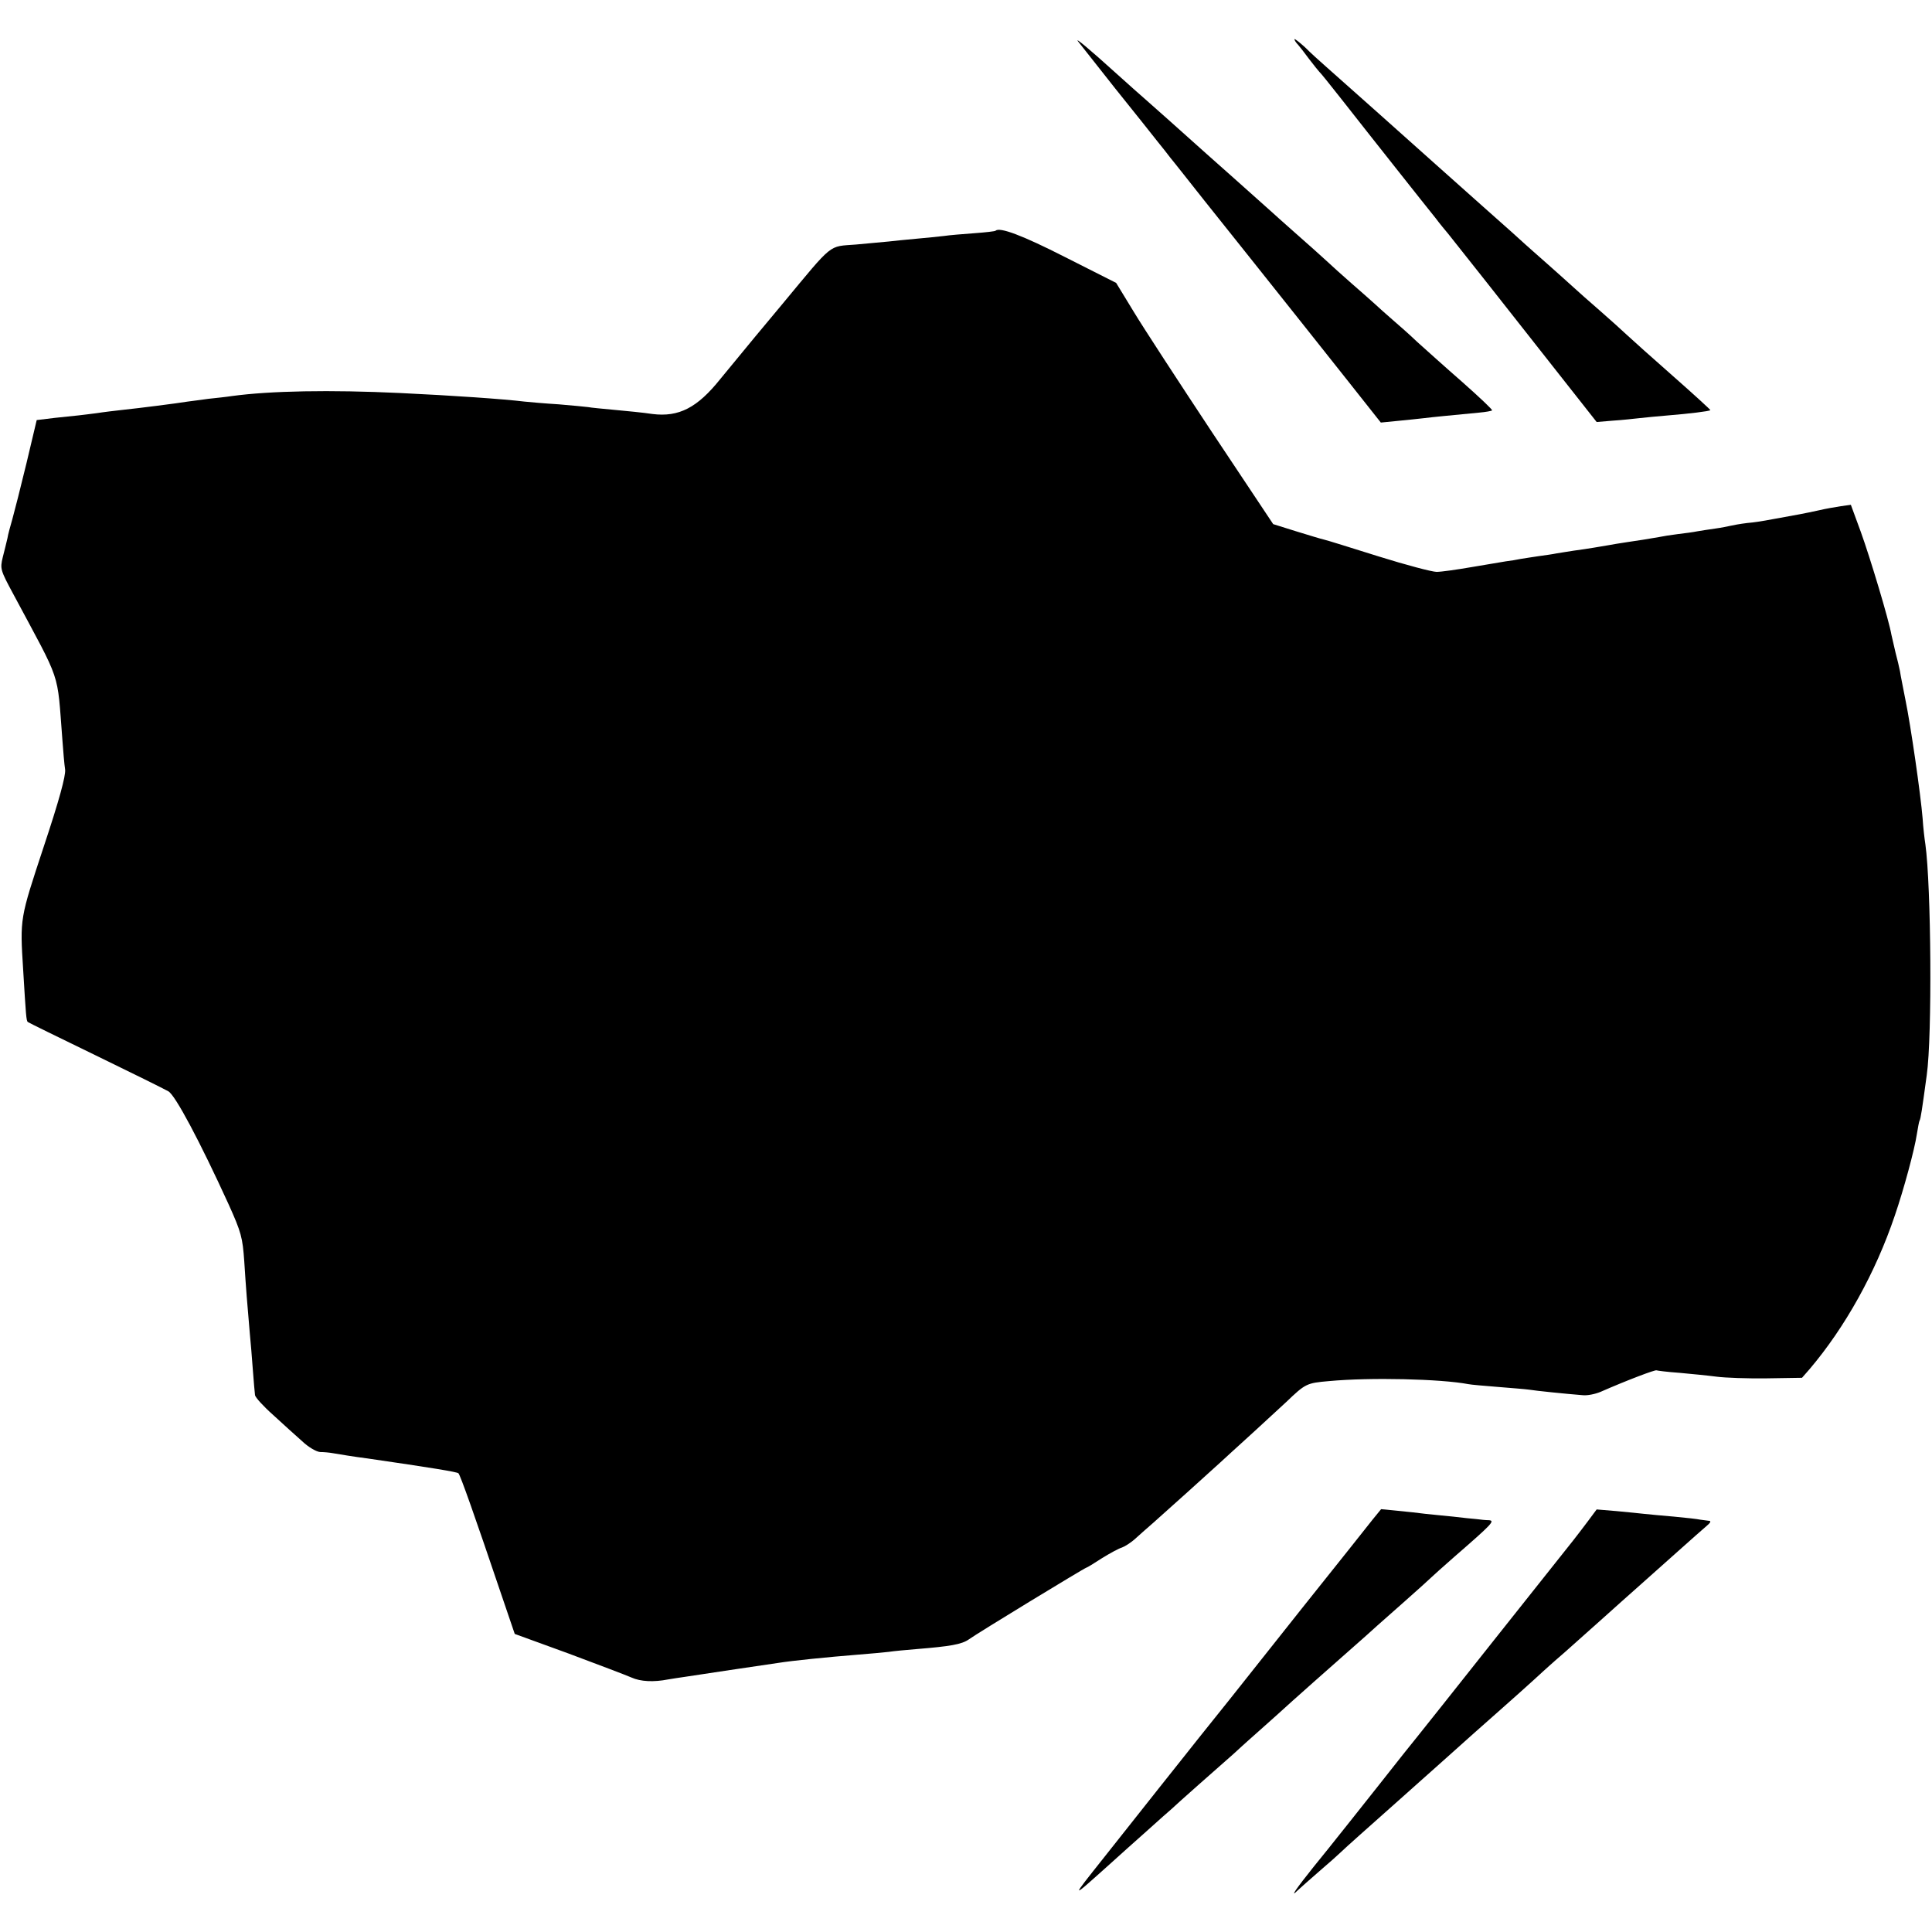
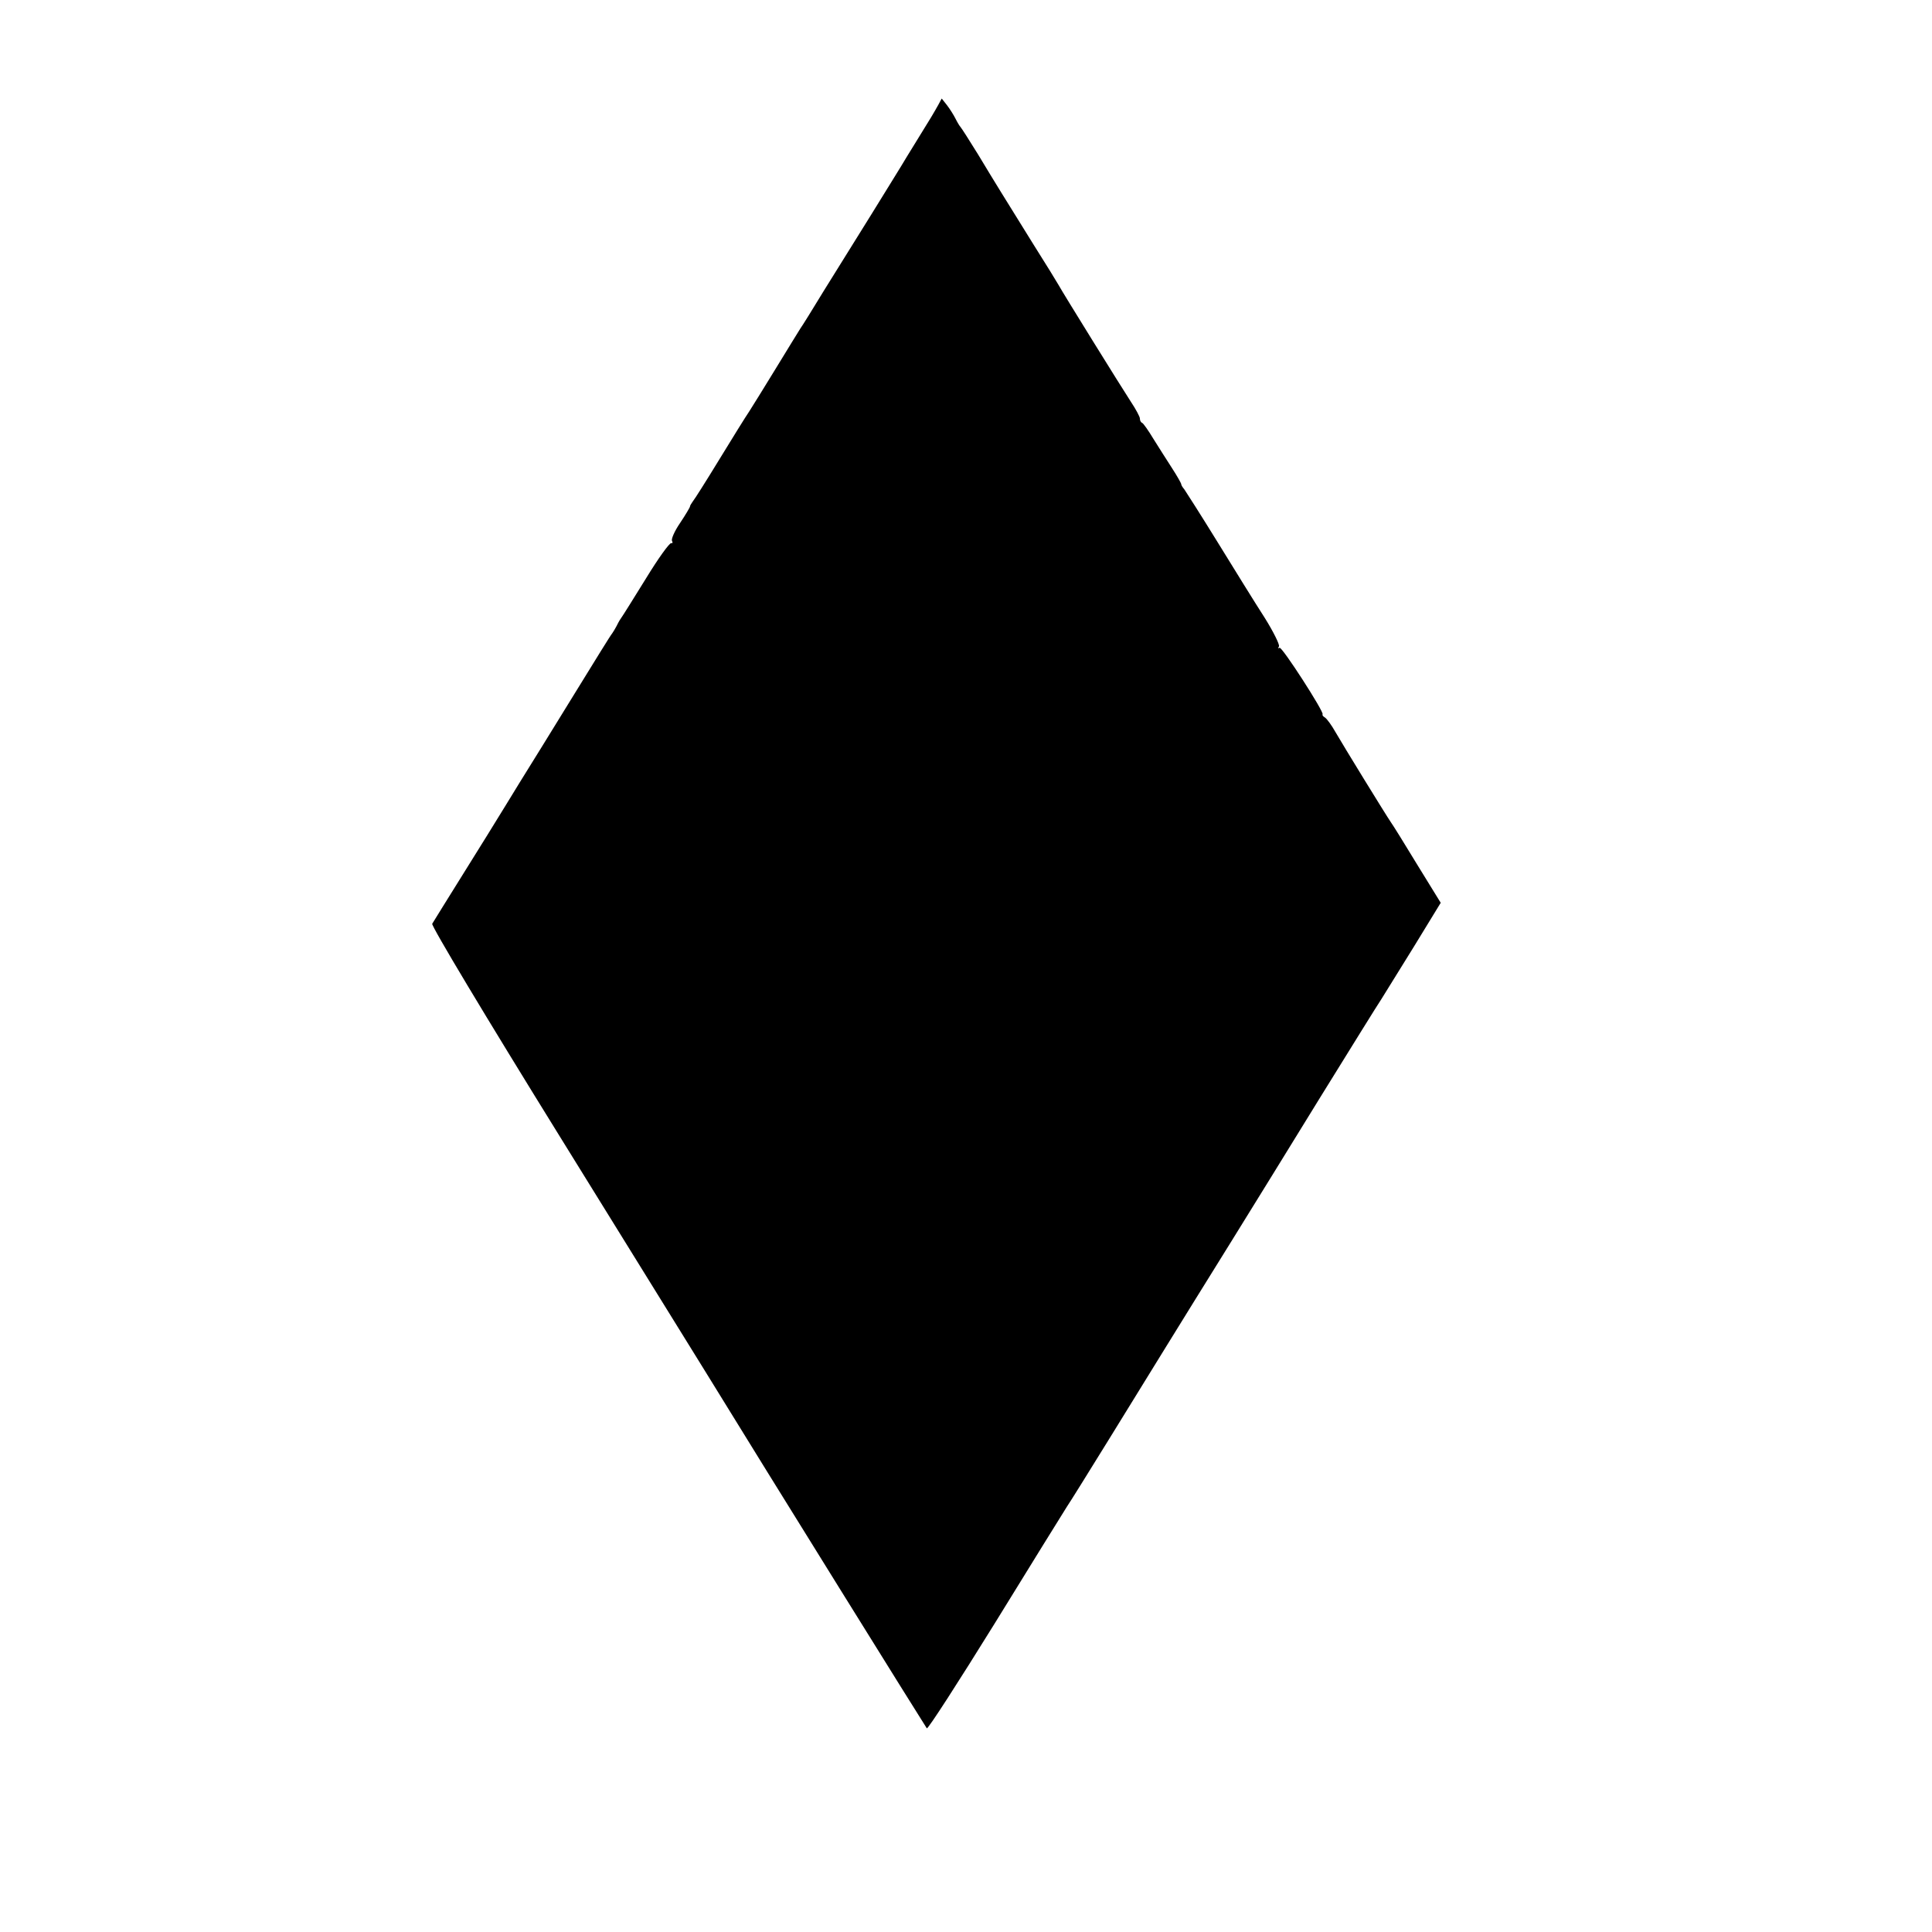
<svg xmlns="http://www.w3.org/2000/svg" version="1.0" width="700pt" height="700pt" viewBox="0 0 700 700" preserveAspectRatio="xMidYMid meet">
  <g transform="translate(0,700) scale(0.1,-0.1)" fill="#000000" stroke="none">
-     <path d="M3906 6850 c6 -8 67 -85 135 -171 68 -85 138 -172 154 -193 17 -21 37 -46 45 -57 8 -10 26 -32 40 -50 14 -18 124 -157 245 -308 121 -152 278 -349 349 -439 l129 -163 61 6 c34 3 77 8 96 10 32 4 85 9 199 20 24 2 45 6 47 8 3 2 -46 48 -108 103 -62 54 -135 120 -163 145 -27 26 -68 62 -89 80 -22 19 -51 45 -65 58 -14 13 -52 46 -85 75 -32 28 -73 65 -90 81 -18 17 -68 61 -112 100 -43 38 -81 72 -84 75 -3 3 -66 59 -140 125 -74 66 -140 124 -146 130 -23 21 -150 134 -174 155 -14 12 -59 52 -100 89 -106 96 -157 138 -144 121z" />
-     <path d="M4690 6858 c0 -4 6 -13 13 -20 6 -7 25 -31 41 -53 17 -22 33 -42 36 -45 4 -3 40 -48 81 -100 41 -52 128 -163 194 -246 66 -83 132 -167 147 -185 14 -19 35 -44 45 -56 37 -46 195 -246 423 -536 l115 -146 60 5 c33 2 76 7 95 9 19 2 67 7 105 10 74 6 149 15 152 19 1 1 -60 57 -135 123 -76 67 -151 134 -168 150 -16 15 -60 55 -98 88 -38 33 -81 71 -96 85 -15 14 -58 52 -95 85 -38 33 -73 65 -79 70 -6 6 -74 67 -151 135 -77 69 -156 139 -175 156 -61 55 -353 315 -395 352 -22 19 -57 51 -77 71 -21 19 -38 32 -38 29z" />
-     <path d="M3607 6164 c-1 -2 -36 -6 -77 -9 -41 -3 -91 -7 -110 -10 -19 -2 -64 -7 -100 -10 -36 -3 -81 -8 -100 -10 -19 -2 -73 -7 -119 -11 -101 -8 -79 10 -265 -214 -43 -52 -88 -106 -100 -120 -24 -29 -103 -125 -126 -153 -83 -104 -150 -139 -246 -127 -32 5 -95 11 -138 15 -43 4 -86 8 -95 10 -9 1 -56 6 -106 10 -49 3 -106 8 -125 10 -73 9 -259 22 -450 31 -253 12 -471 8 -610 -11 -19 -3 -57 -7 -85 -10 -27 -4 -61 -8 -75 -10 -36 -6 -177 -24 -235 -30 -27 -3 -70 -8 -95 -12 -25 -3 -54 -7 -65 -8 -11 -1 -50 -5 -86 -9 l-66 -8 -37 -156 c-21 -87 -44 -177 -51 -202 -7 -25 -16 -56 -18 -70 -3 -14 -11 -45 -17 -69 -10 -42 -9 -46 39 -135 176 -329 157 -271 177 -526 3 -41 7 -90 10 -109 2 -23 -21 -109 -78 -280 -86 -261 -86 -256 -74 -446 10 -164 11 -184 17 -188 2 -2 112 -56 244 -120 132 -64 251 -123 265 -131 25 -14 113 -179 219 -411 45 -100 50 -119 56 -205 6 -95 11 -157 20 -260 3 -30 8 -90 11 -132 3 -43 7 -84 8 -93 1 -8 31 -41 66 -72 35 -32 82 -75 105 -95 22 -21 51 -38 65 -39 14 0 34 -2 45 -4 24 -4 77 -13 125 -19 234 -34 326 -49 331 -54 7 -7 58 -151 157 -444 l47 -138 195 -71 c107 -40 210 -79 228 -87 33 -15 81 -17 132 -7 13 2 42 7 65 10 65 10 252 38 335 50 49 8 178 21 290 30 41 3 91 8 110 10 19 3 64 7 100 10 123 10 164 17 190 35 30 22 421 260 426 260 2 0 27 15 56 34 29 18 62 36 73 39 11 4 31 17 45 29 14 13 46 41 70 62 42 37 204 183 240 216 9 8 65 60 126 115 60 55 111 102 114 105 70 67 74 69 155 76 149 14 405 8 505 -11 9 -2 56 -6 106 -10 49 -4 100 -8 114 -10 24 -4 131 -15 194 -20 17 -2 46 4 65 12 98 43 199 81 203 78 2 -1 39 -6 83 -9 44 -4 105 -10 135 -14 30 -4 112 -7 182 -6 l127 2 28 32 c128 151 238 348 308 555 33 96 72 241 80 295 4 24 8 47 10 50 4 6 9 40 26 165 20 141 16 685 -5 836 -3 19 -8 61 -10 94 -7 86 -43 336 -62 428 -8 42 -18 90 -20 105 -3 15 -10 45 -16 67 -5 22 -12 51 -15 65 -9 53 -77 279 -111 373 l-36 98 -36 -5 c-19 -3 -55 -9 -80 -15 -50 -11 -88 -18 -139 -27 -18 -3 -43 -8 -55 -10 -11 -2 -41 -7 -66 -9 -25 -3 -52 -8 -60 -10 -8 -2 -33 -7 -55 -10 -23 -3 -52 -8 -65 -10 -14 -3 -45 -7 -70 -10 -25 -3 -56 -8 -70 -11 -46 -8 -65 -11 -113 -18 -27 -4 -57 -9 -67 -11 -23 -4 -81 -14 -127 -20 -21 -3 -49 -8 -63 -10 -14 -3 -43 -7 -65 -10 -22 -3 -51 -8 -65 -10 -14 -3 -38 -7 -55 -9 -16 -3 -73 -12 -125 -21 -52 -9 -108 -17 -125 -17 -16 0 -111 25 -210 56 -99 31 -188 59 -198 61 -10 2 -55 16 -101 30 l-83 26 -221 332 c-121 183 -249 379 -284 437 l-64 105 -184 93 c-157 80 -238 110 -253 96z" />
-     <path d="M4973 1494 c-17 -22 -131 -165 -254 -319 -239 -302 -336 -423 -374 -470 -13 -16 -79 -100 -147 -185 -68 -86 -157 -198 -198 -250 -123 -155 -124 -154 20 -25 31 28 91 82 134 120 43 39 84 75 90 80 13 13 178 159 225 200 18 17 43 39 55 50 13 11 58 52 101 90 43 39 83 75 89 80 6 6 70 62 141 125 72 63 132 117 135 120 3 3 46 41 95 84 50 44 95 85 100 90 6 6 44 40 85 76 137 119 147 130 125 132 -11 0 -31 2 -45 4 -14 1 -52 5 -85 9 -33 3 -78 8 -100 10 -22 3 -67 8 -100 11 l-61 6 -31 -38z" />
-     <path d="M5753 1488 c-18 -24 -41 -54 -52 -68 -11 -14 -140 -176 -286 -360 -146 -184 -271 -342 -278 -350 -7 -8 -73 -91 -147 -185 -74 -93 -140 -177 -147 -185 -6 -8 -43 -54 -82 -102 -65 -81 -91 -119 -58 -86 8 7 42 38 77 68 35 30 71 62 79 70 14 14 93 84 229 205 19 17 44 39 56 50 13 11 58 52 101 90 44 39 86 77 95 85 9 8 52 46 96 85 43 38 99 88 123 110 24 22 49 45 55 50 6 6 32 28 57 50 25 22 83 74 129 115 46 41 109 98 140 125 31 28 93 83 138 123 45 40 92 82 104 92 17 14 19 20 8 20 -8 1 -22 3 -30 4 -8 2 -51 7 -95 11 -44 4 -92 8 -108 10 -15 2 -60 6 -100 10 l-72 6 -32 -43z" />
+     <path d="M3399 6619 c-17 -30 -23 -41 -79 -131 -25 -40 -49 -80 -55 -90 -5 -9 -54 -87 -108 -175 -54 -87 -132 -212 -173 -278 -40 -66 -78 -127 -84 -135 -5 -8 -44 -71 -86 -140 -42 -69 -87 -141 -99 -160 -13 -19 -62 -98 -109 -175 -47 -77 -90 -145 -96 -152 -5 -7 -10 -15 -10 -18 0 -3 -16 -30 -36 -60 -20 -29 -33 -59 -29 -65 3 -6 2 -9 -3 -8 -6 2 -47 -55 -91 -127 -44 -71 -85 -137 -91 -145 -6 -8 -13 -22 -17 -30 -4 -8 -11 -19 -15 -25 -5 -5 -62 -98 -128 -205 -141 -229 -122 -198 -207 -335 -37 -60 -72 -118 -78 -127 -5 -9 -60 -97 -121 -195 -61 -98 -114 -183 -118 -190 -4 -7 190 -331 465 -775 260 -420 496 -801 525 -848 229 -373 797 -1286 802 -1292 4 -4 114 167 246 380 131 213 249 403 261 422 13 19 83 132 156 250 145 235 245 398 439 710 70 113 216 349 324 525 109 176 208 336 221 355 12 19 66 106 119 192 l96 157 -85 138 c-46 76 -89 145 -95 153 -18 26 -174 280 -201 327 -14 25 -31 48 -38 53 -7 4 -11 9 -9 12 6 8 -147 246 -156 241 -5 -4 -6 -1 -2 5 3 6 -20 53 -52 104 -33 51 -109 174 -170 273 -61 99 -116 185 -121 192 -6 7 -11 15 -11 18 0 4 -15 30 -33 58 -19 29 -49 77 -68 107 -18 30 -37 57 -41 58 -5 2 -8 9 -8 16 0 6 -15 34 -33 61 -34 52 -245 392 -262 423 -5 9 -46 76 -91 147 -113 182 -135 217 -200 325 -32 52 -61 97 -64 100 -3 3 -11 16 -18 30 -7 14 -21 36 -31 49 l-19 24 -13 -24z" />
  </g>
</svg>
